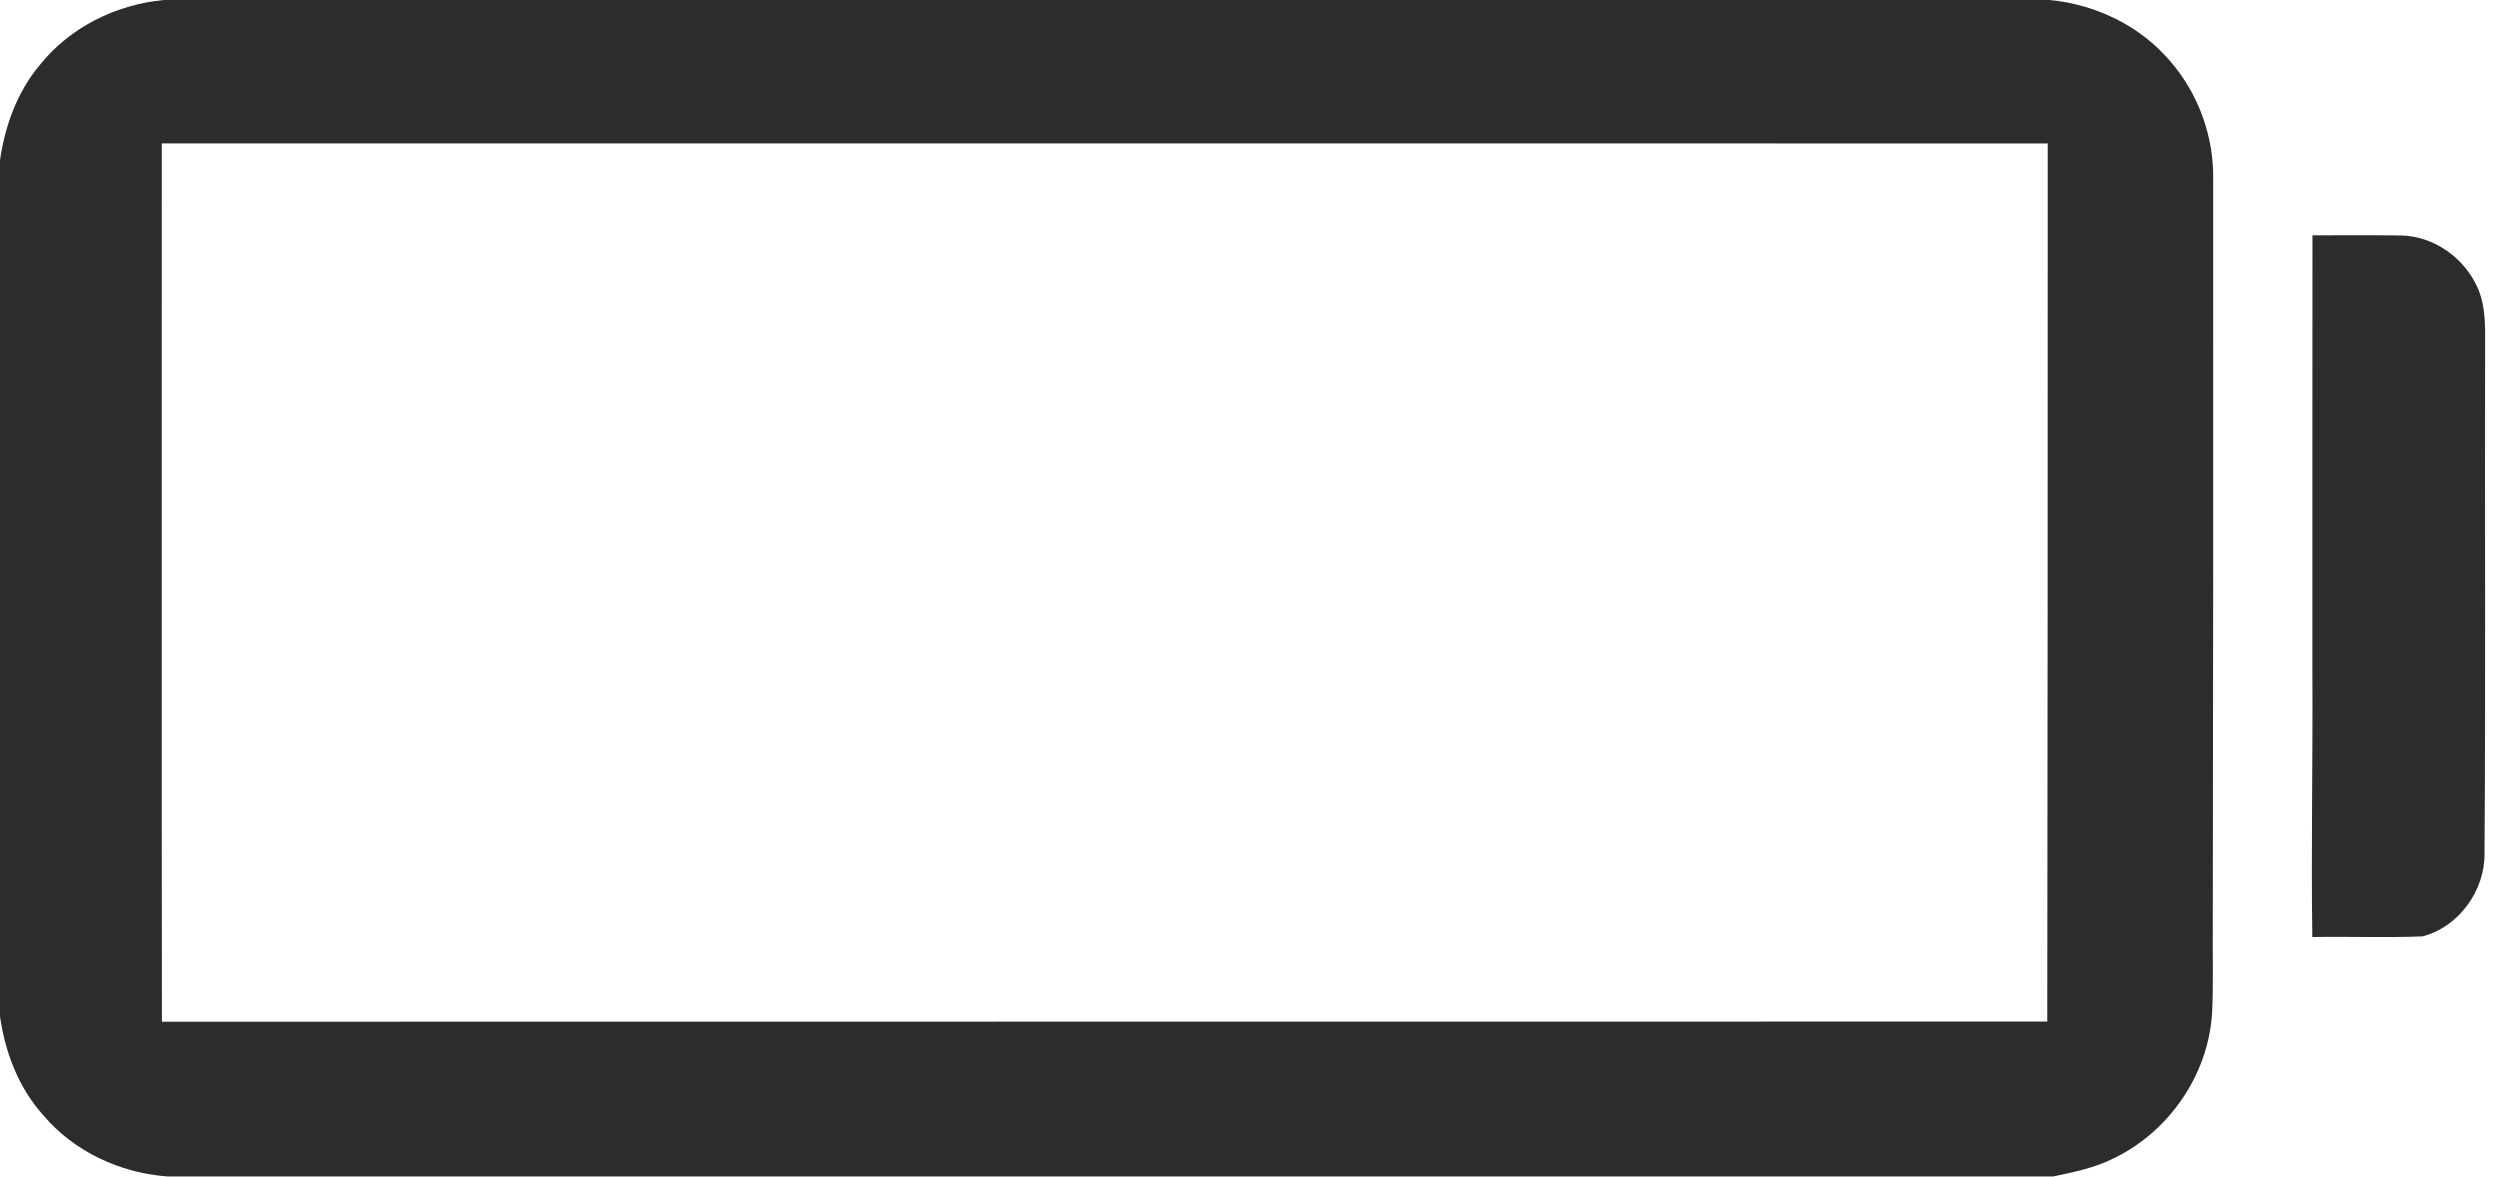
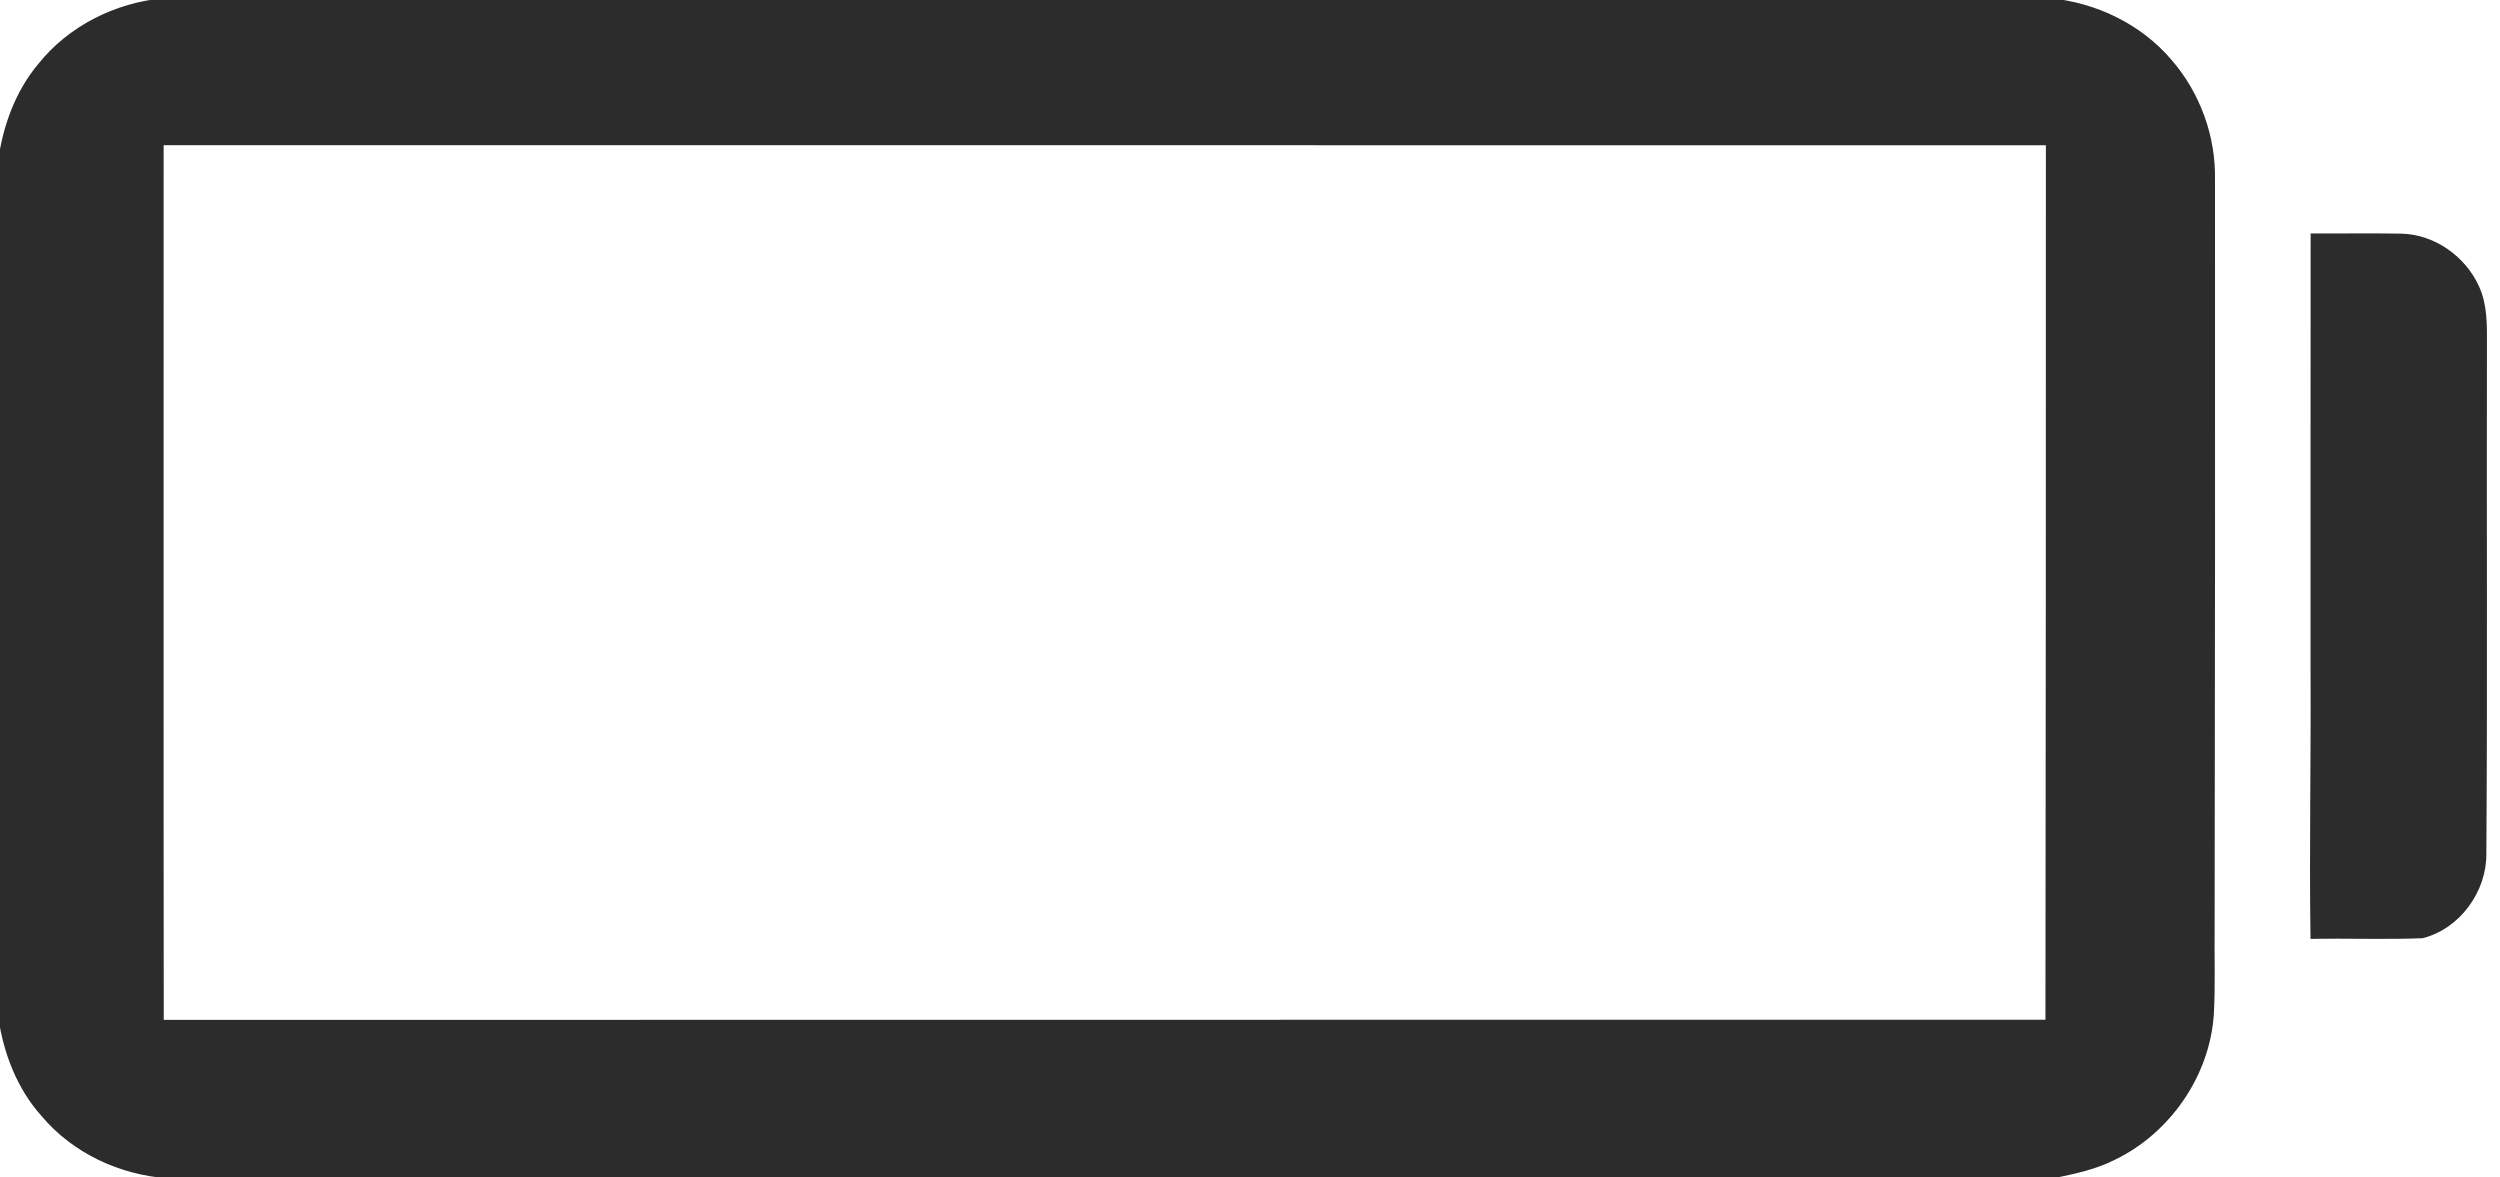
- <svg xmlns="http://www.w3.org/2000/svg" width="680pt" height="320pt" viewBox="0 0 680 320" version="1.1">
-   <g id="#2c2c2cff">
-     <path fill="#2c2c2c" opacity="1.00" d=" M 44.55 0.00 L 557.44 0.00 C 569.99 1.17 582.14 7.00 590.33 16.68 C 598.01 25.53 602.23 37.27 601.98 48.99 C 602.02 116.66 602.00 184.34 601.88 252.01 C 601.78 259.94 602.10 267.89 601.67 275.82 C 600.58 292.40 589.93 307.83 575.01 315.02 C 569.82 317.66 564.08 318.83 558.44 320.00 L 45.56 320.00 C 32.66 319.04 20.11 313.24 11.72 303.28 C 5.04 295.85 1.38 286.22 0.00 276.42 L 0.00 43.58 C 1.35 34.26 4.65 25.06 10.75 17.77 C 18.95 7.46 31.53 1.23 44.55 0.00 M 44.01 39.00 C 44.02 118.64 43.95 198.28 44.04 277.91 C 214.98 277.85 385.92 277.91 556.86 277.86 C 556.93 198.25 557.02 118.63 556.98 39.02 C 385.99 38.98 215.00 39.01 44.01 39.00 Z" />
-     <path fill="#2c2c2c" opacity="1.00" d=" M 628.99 64.01 C 637.02 64.04 645.05 63.92 653.08 64.05 C 661.96 64.21 670.22 70.09 673.84 78.11 C 676.12 83.08 675.97 88.66 675.95 94.00 C 675.84 140.02 676.11 186.04 675.79 232.06 C 675.95 242.21 668.79 252.17 658.88 254.70 C 648.92 255.08 638.92 254.70 628.95 254.87 C 628.61 230.92 629.10 206.96 628.97 183.00 C 628.98 143.34 628.95 103.67 628.99 64.01 Z" />
+ <svg xmlns="http://www.w3.org/2000/svg" width="680" height="320" version="1.1">
+   <g class="layer">
+     <g id="#2c2c2cff" transform="matrix(1, 0, 0, 1, 0, 0)">
+       <path d="m44.55,0l512.89,0c12.55,1.17 24.7,7 32.89,16.68c7.68,8.85 11.9,20.59 11.65,32.31c0.04,67.67 0.02,135.35 -0.1,203.02c-0.1,7.93 0.22,15.88 -0.21,23.81c-1.09,16.58 -11.74,32.01 -26.66,39.2c-5.19,2.64 -10.93,3.81 -16.57,4.98l-512.88,0c-12.9,-0.96 -25.45,-6.76 -33.84,-16.72c-6.68,-7.43 -10.34,-17.06 -11.72,-26.86l0,-232.84c1.35,-9.32 4.65,-18.52 10.75,-25.81c8.2,-10.31 20.78,-16.54 33.8,-17.77m-0.54,39c0.01,79.64 -0.06,159.28 0.03,238.91c170.94,-0.06 341.88,0 512.82,-0.05c0.07,-79.61 0.16,-159.23 0.12,-238.84c-170.99,-0.04 -341.98,-0.01 -512.97,-0.02z" fill="#2c2c2c" id="svg_1" stroke="#2c2c2c" />
+       <path d="m628.99,64.01c8.03,0.03 16.06,-0.09 24.09,0.04c8.88,0.16 17.14,6.04 20.76,14.06c2.28,4.97 2.13,10.55 2.11,15.89c-0.11,46.02 0.16,92.04 -0.16,138.06c0.16,10.15 -7,20.11 -16.91,22.64c-9.96,0.38 -19.96,0 -29.93,0.17c-0.34,-23.95 0.15,-47.91 0.02,-71.87c0.01,-39.66 -0.02,-79.33 0.02,-118.99z" fill="#2c2c2c" id="svg_2" stroke="#2c2c2c" />
+     </g>
  </g>
</svg>
